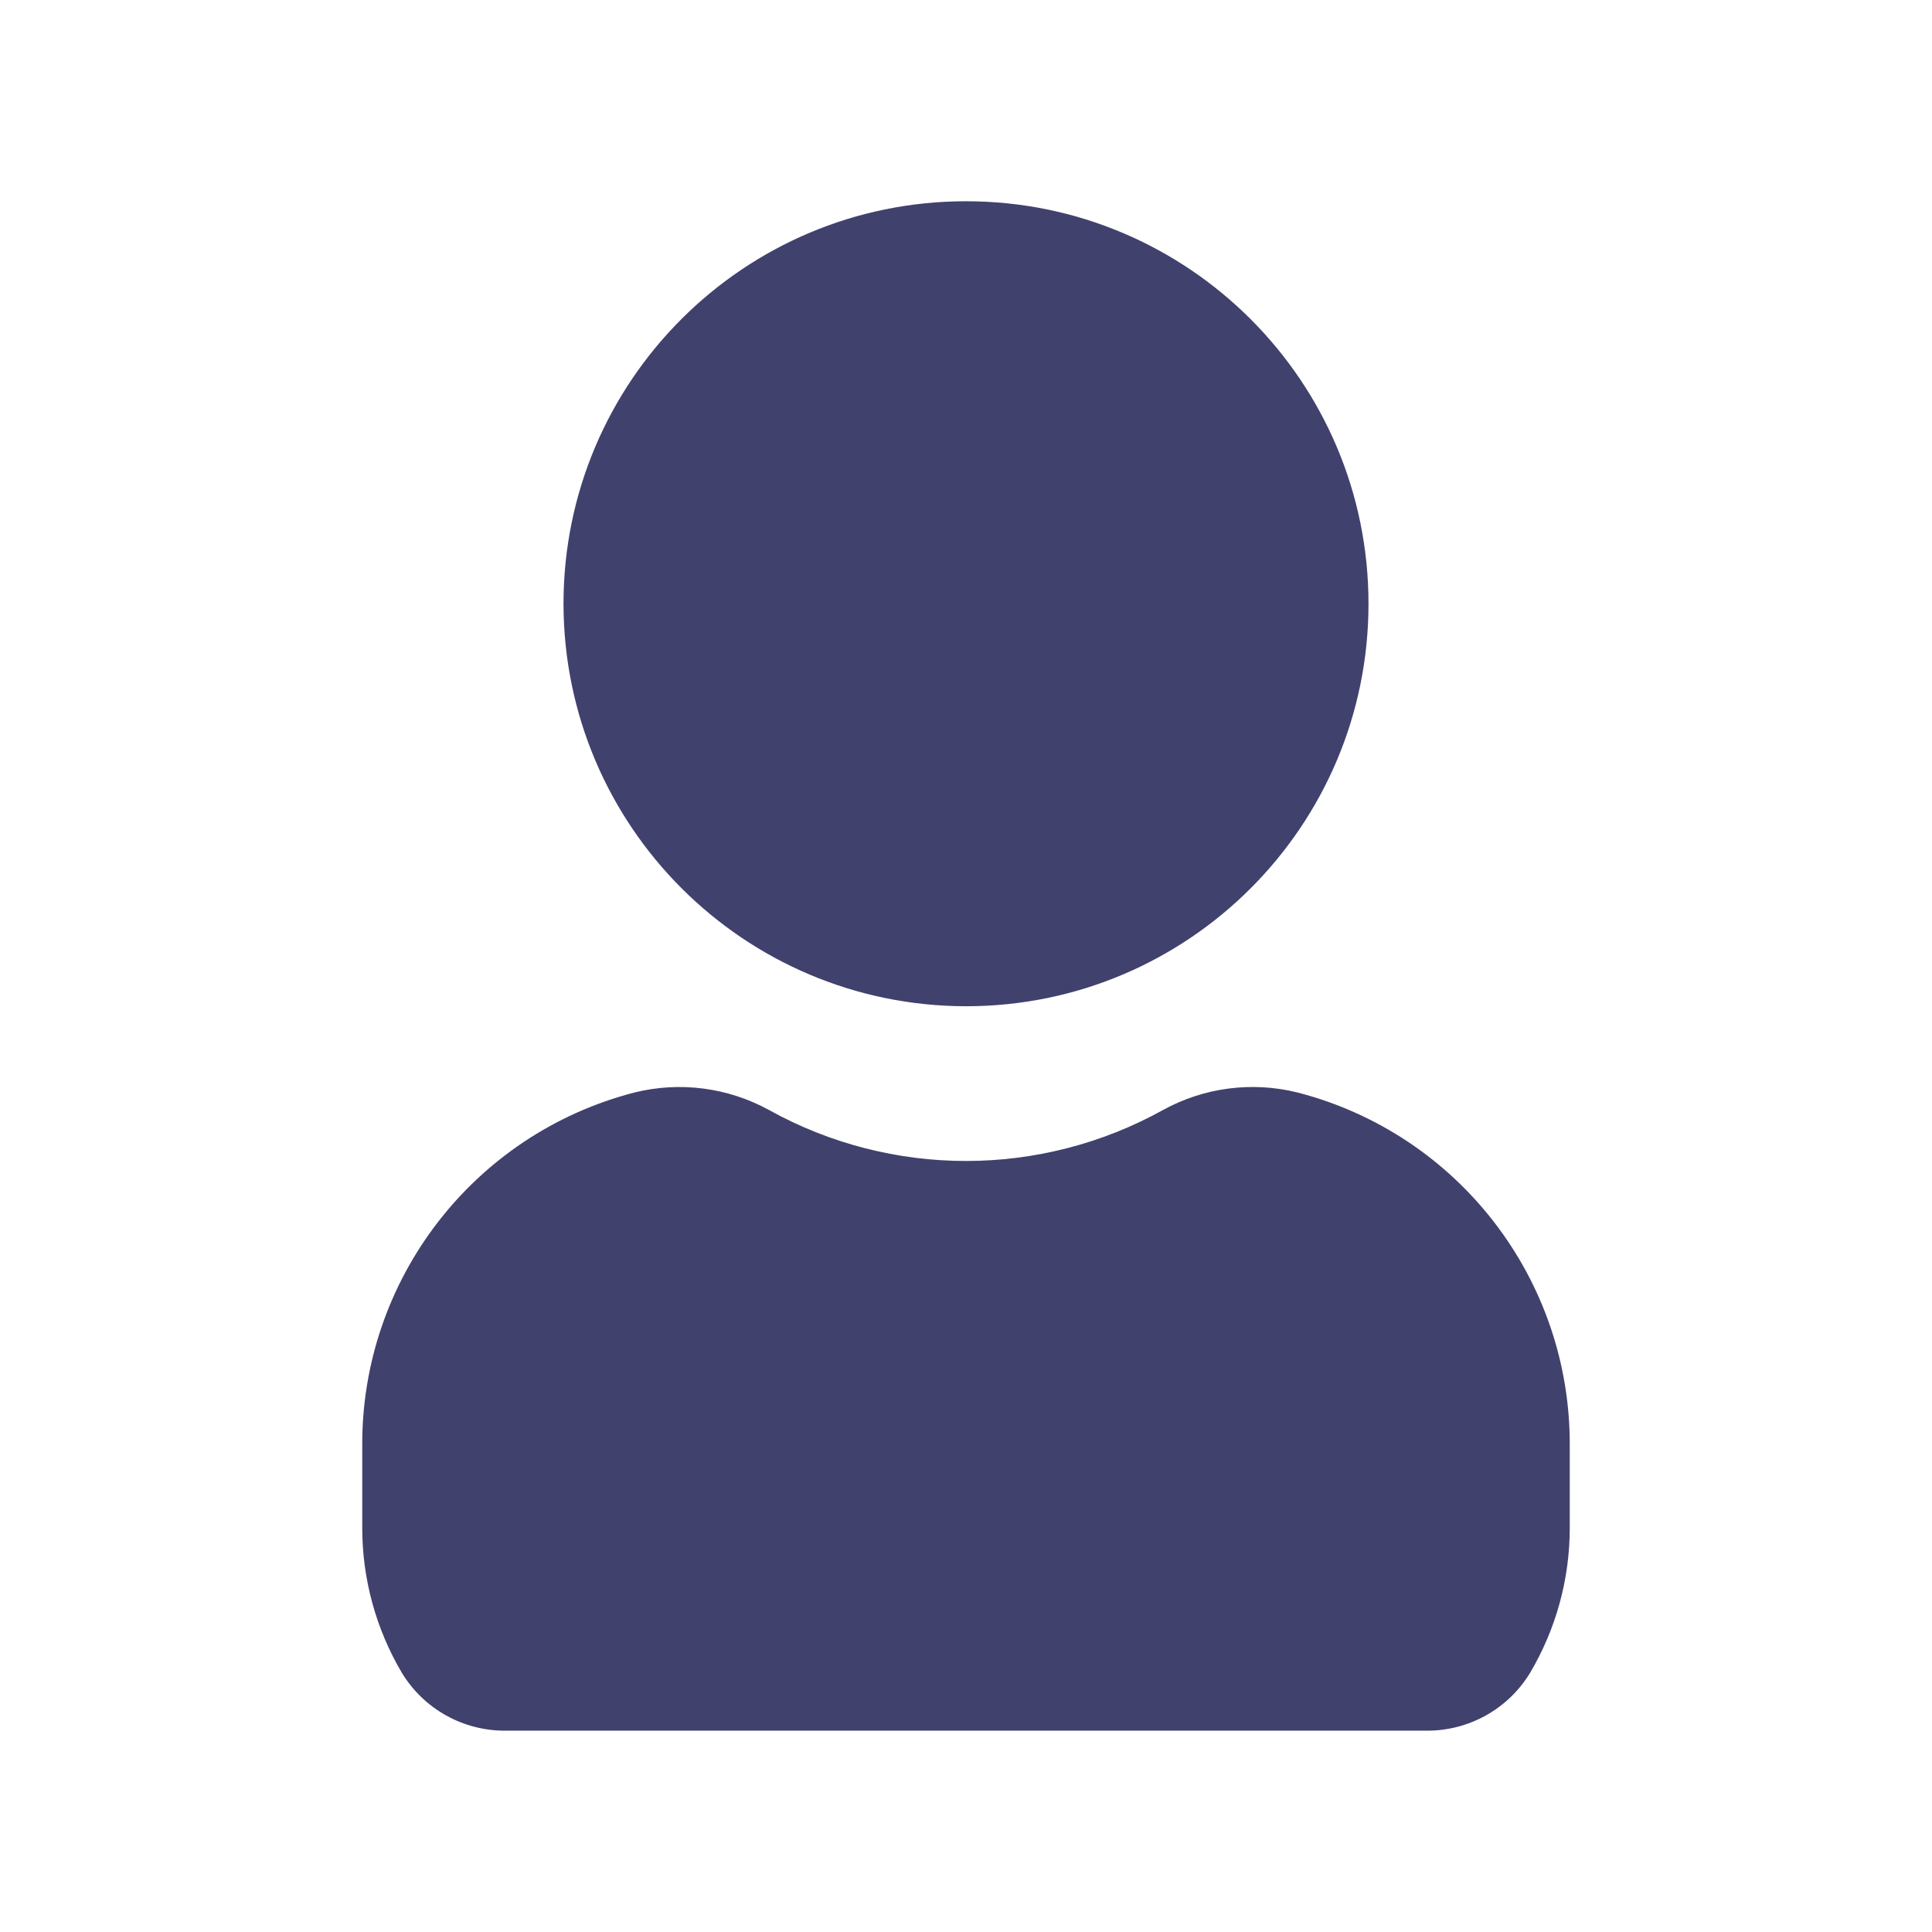
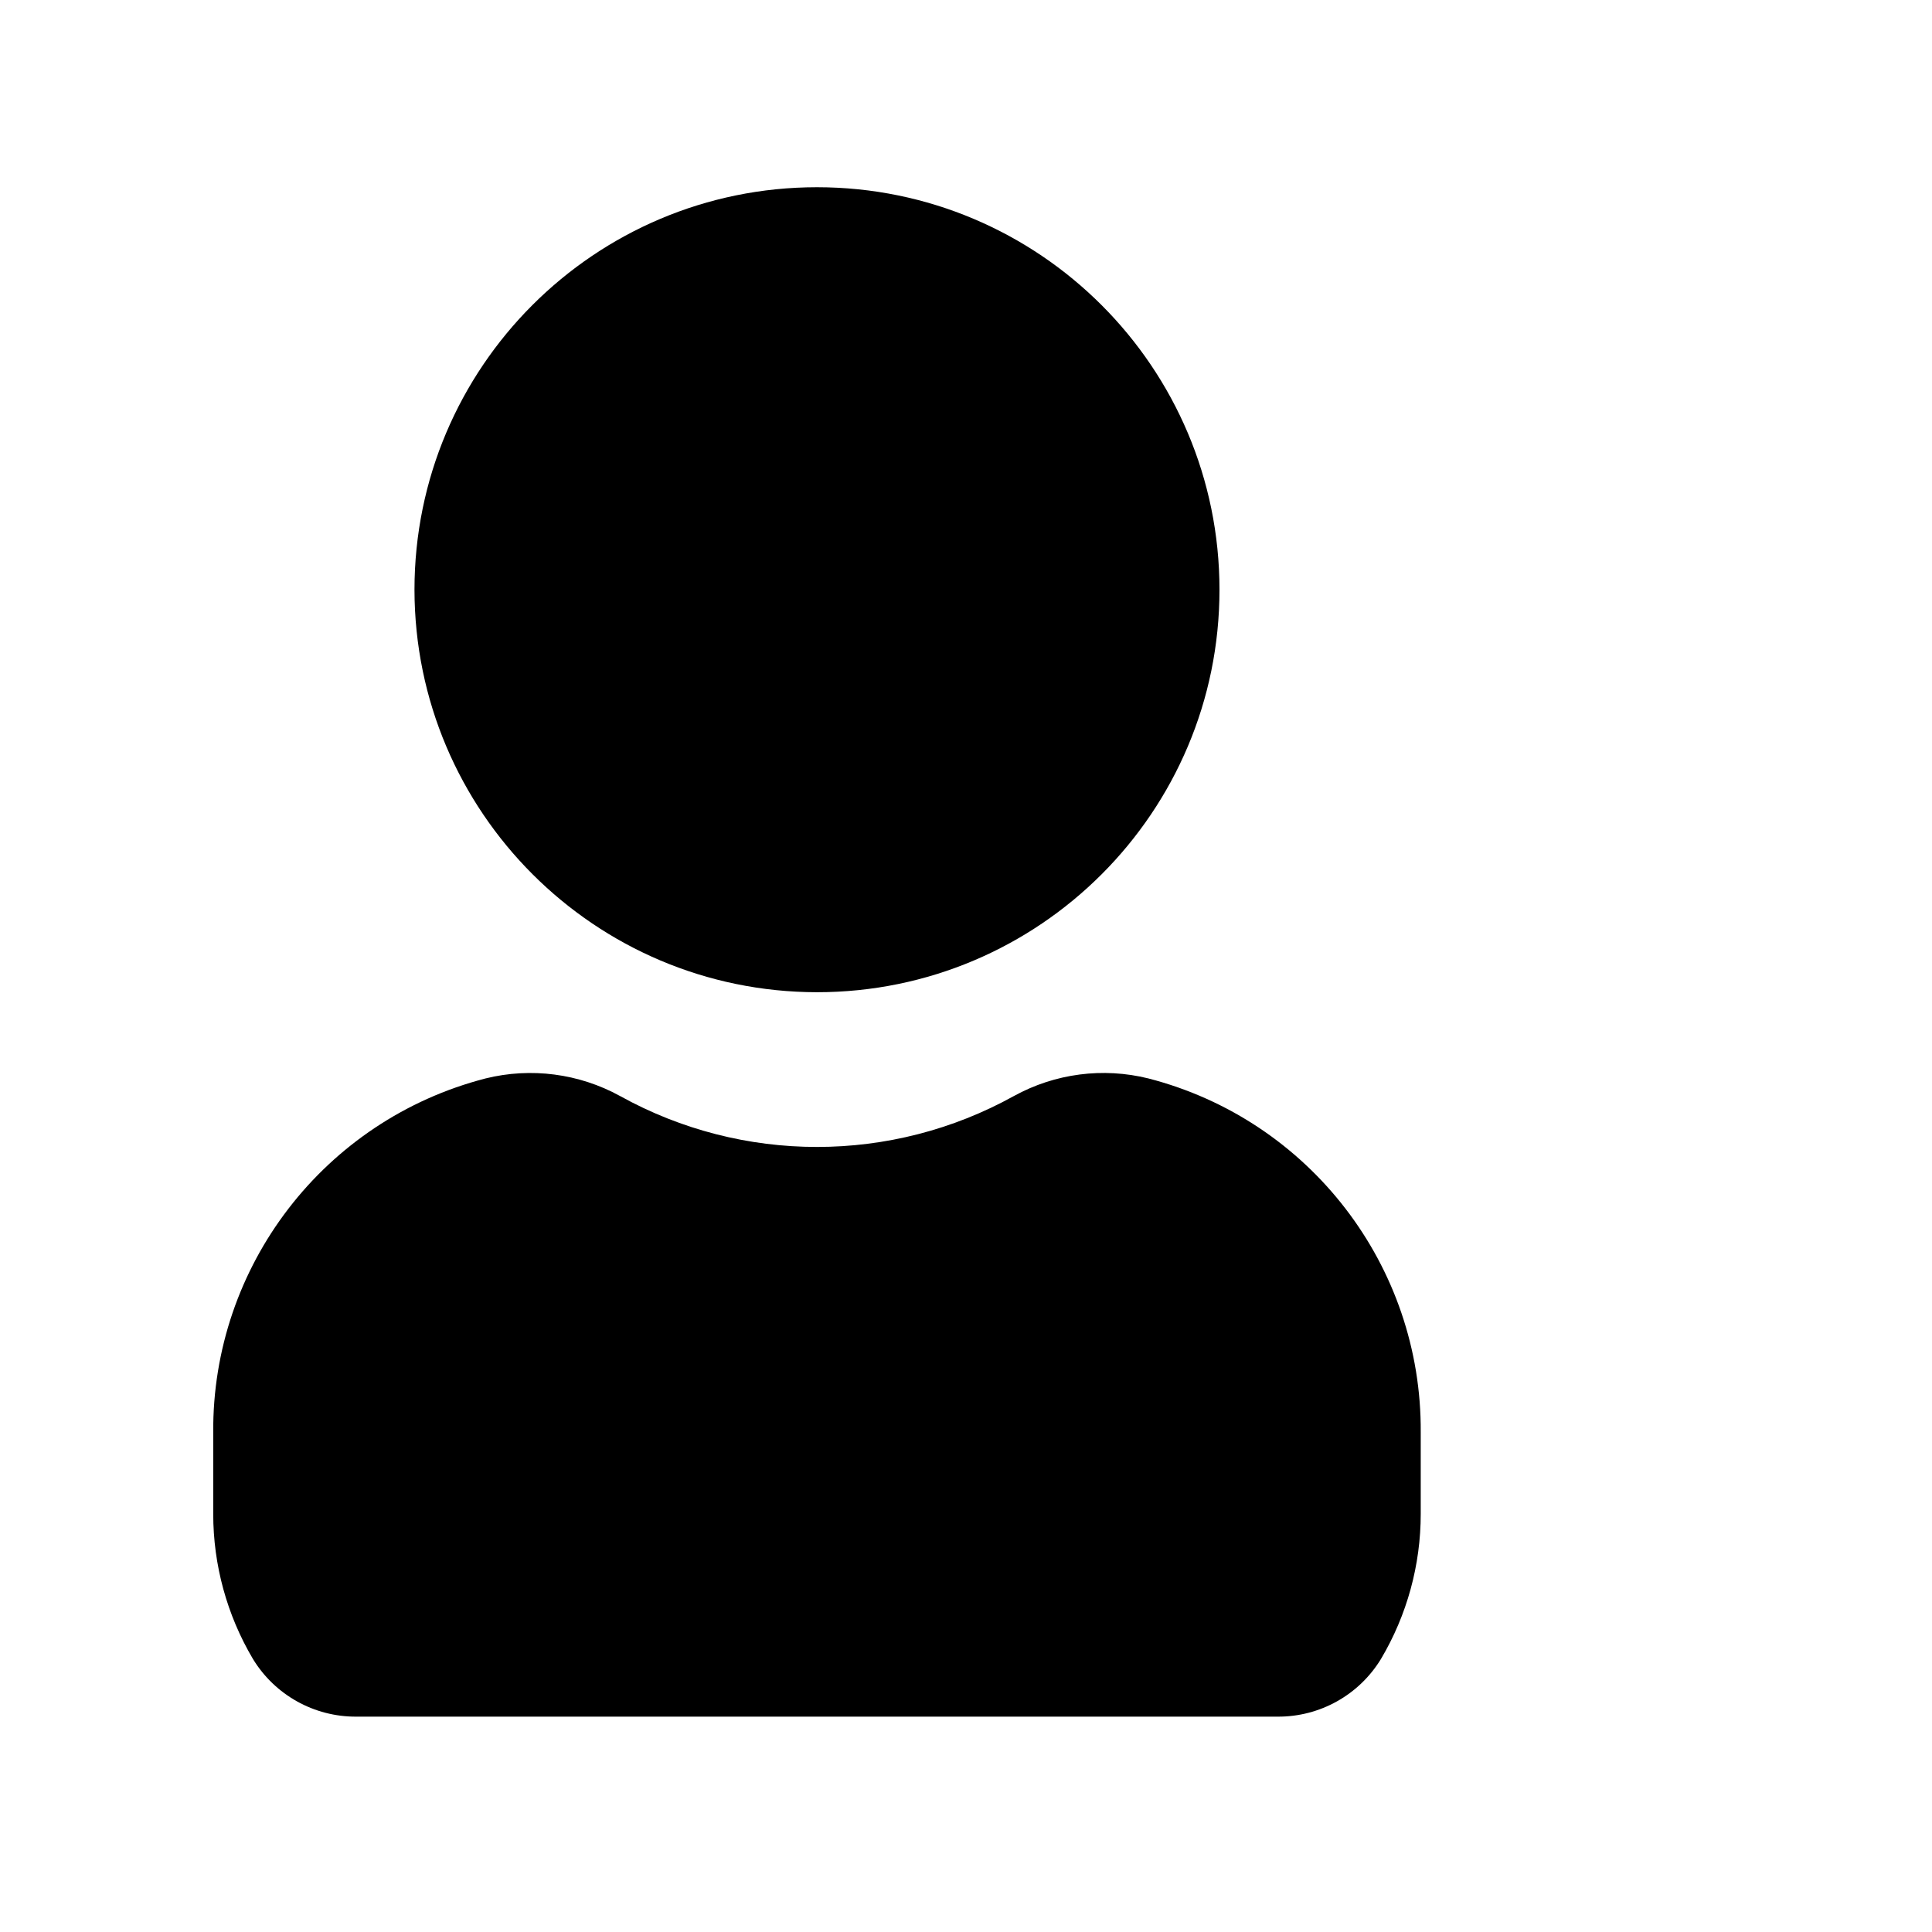
<svg xmlns="http://www.w3.org/2000/svg" width="48px" height="48px" viewBox="0 0 48 48" id="magicoon-Filled">
  <defs>
    <style>.cls-1{fill:#41416e;}</style>
  </defs>
-   <g id="user-Filled">
-     <path id="user-Filled-2" data-name="user-Filled" class="cls-1" d="M14 15a10 10 0 1 1 10 10A10.012 10.012 0 0 1 14 15Zm18.234 12.142a4.622 4.622 0 0 0 -3.34 0.436 10.092 10.092 0 0 1 -9.788 0 4.63 4.63 0 0 0 -3.34 -0.436 9.018 9.018 0 0 0 -6.766 8.8v2.022a7.07 7.07 0 0 0 0.986 3.6 2.988 2.988 0 0 0 2.57 1.434H35.444a2.986 2.986 0 0 0 2.57 -1.436 7.058 7.058 0 0 0 0.986 -3.6V35.934A9.018 9.018 0 0 0 32.234 27.142Z" />
+   <g id="user-Filled" transform="matrix(1, 0, 0, 1, -3.702359, -0.348457)">
+     <path id="user-Filled-2" data-name="user-Filled" class="cls-1" d="M14 15a10 10 0 1 1 10 10A10.012 10.012 0 0 1 14 15Zm18.234 12.142a4.622 4.622 0 0 0 -3.34 0.436 10.092 10.092 0 0 1 -9.788 0 4.63 4.63 0 0 0 -3.34 -0.436 9.018 9.018 0 0 0 -6.766 8.8v2.022a7.07 7.07 0 0 0 0.986 3.6 2.988 2.988 0 0 0 2.57 1.434H35.444a2.986 2.986 0 0 0 2.57 -1.436 7.058 7.058 0 0 0 0.986 -3.6V35.934A9.018 9.018 0 0 0 32.234 27.142Z" style="fill: rgb(0, 0, 0);" />
  </g>
</svg>
